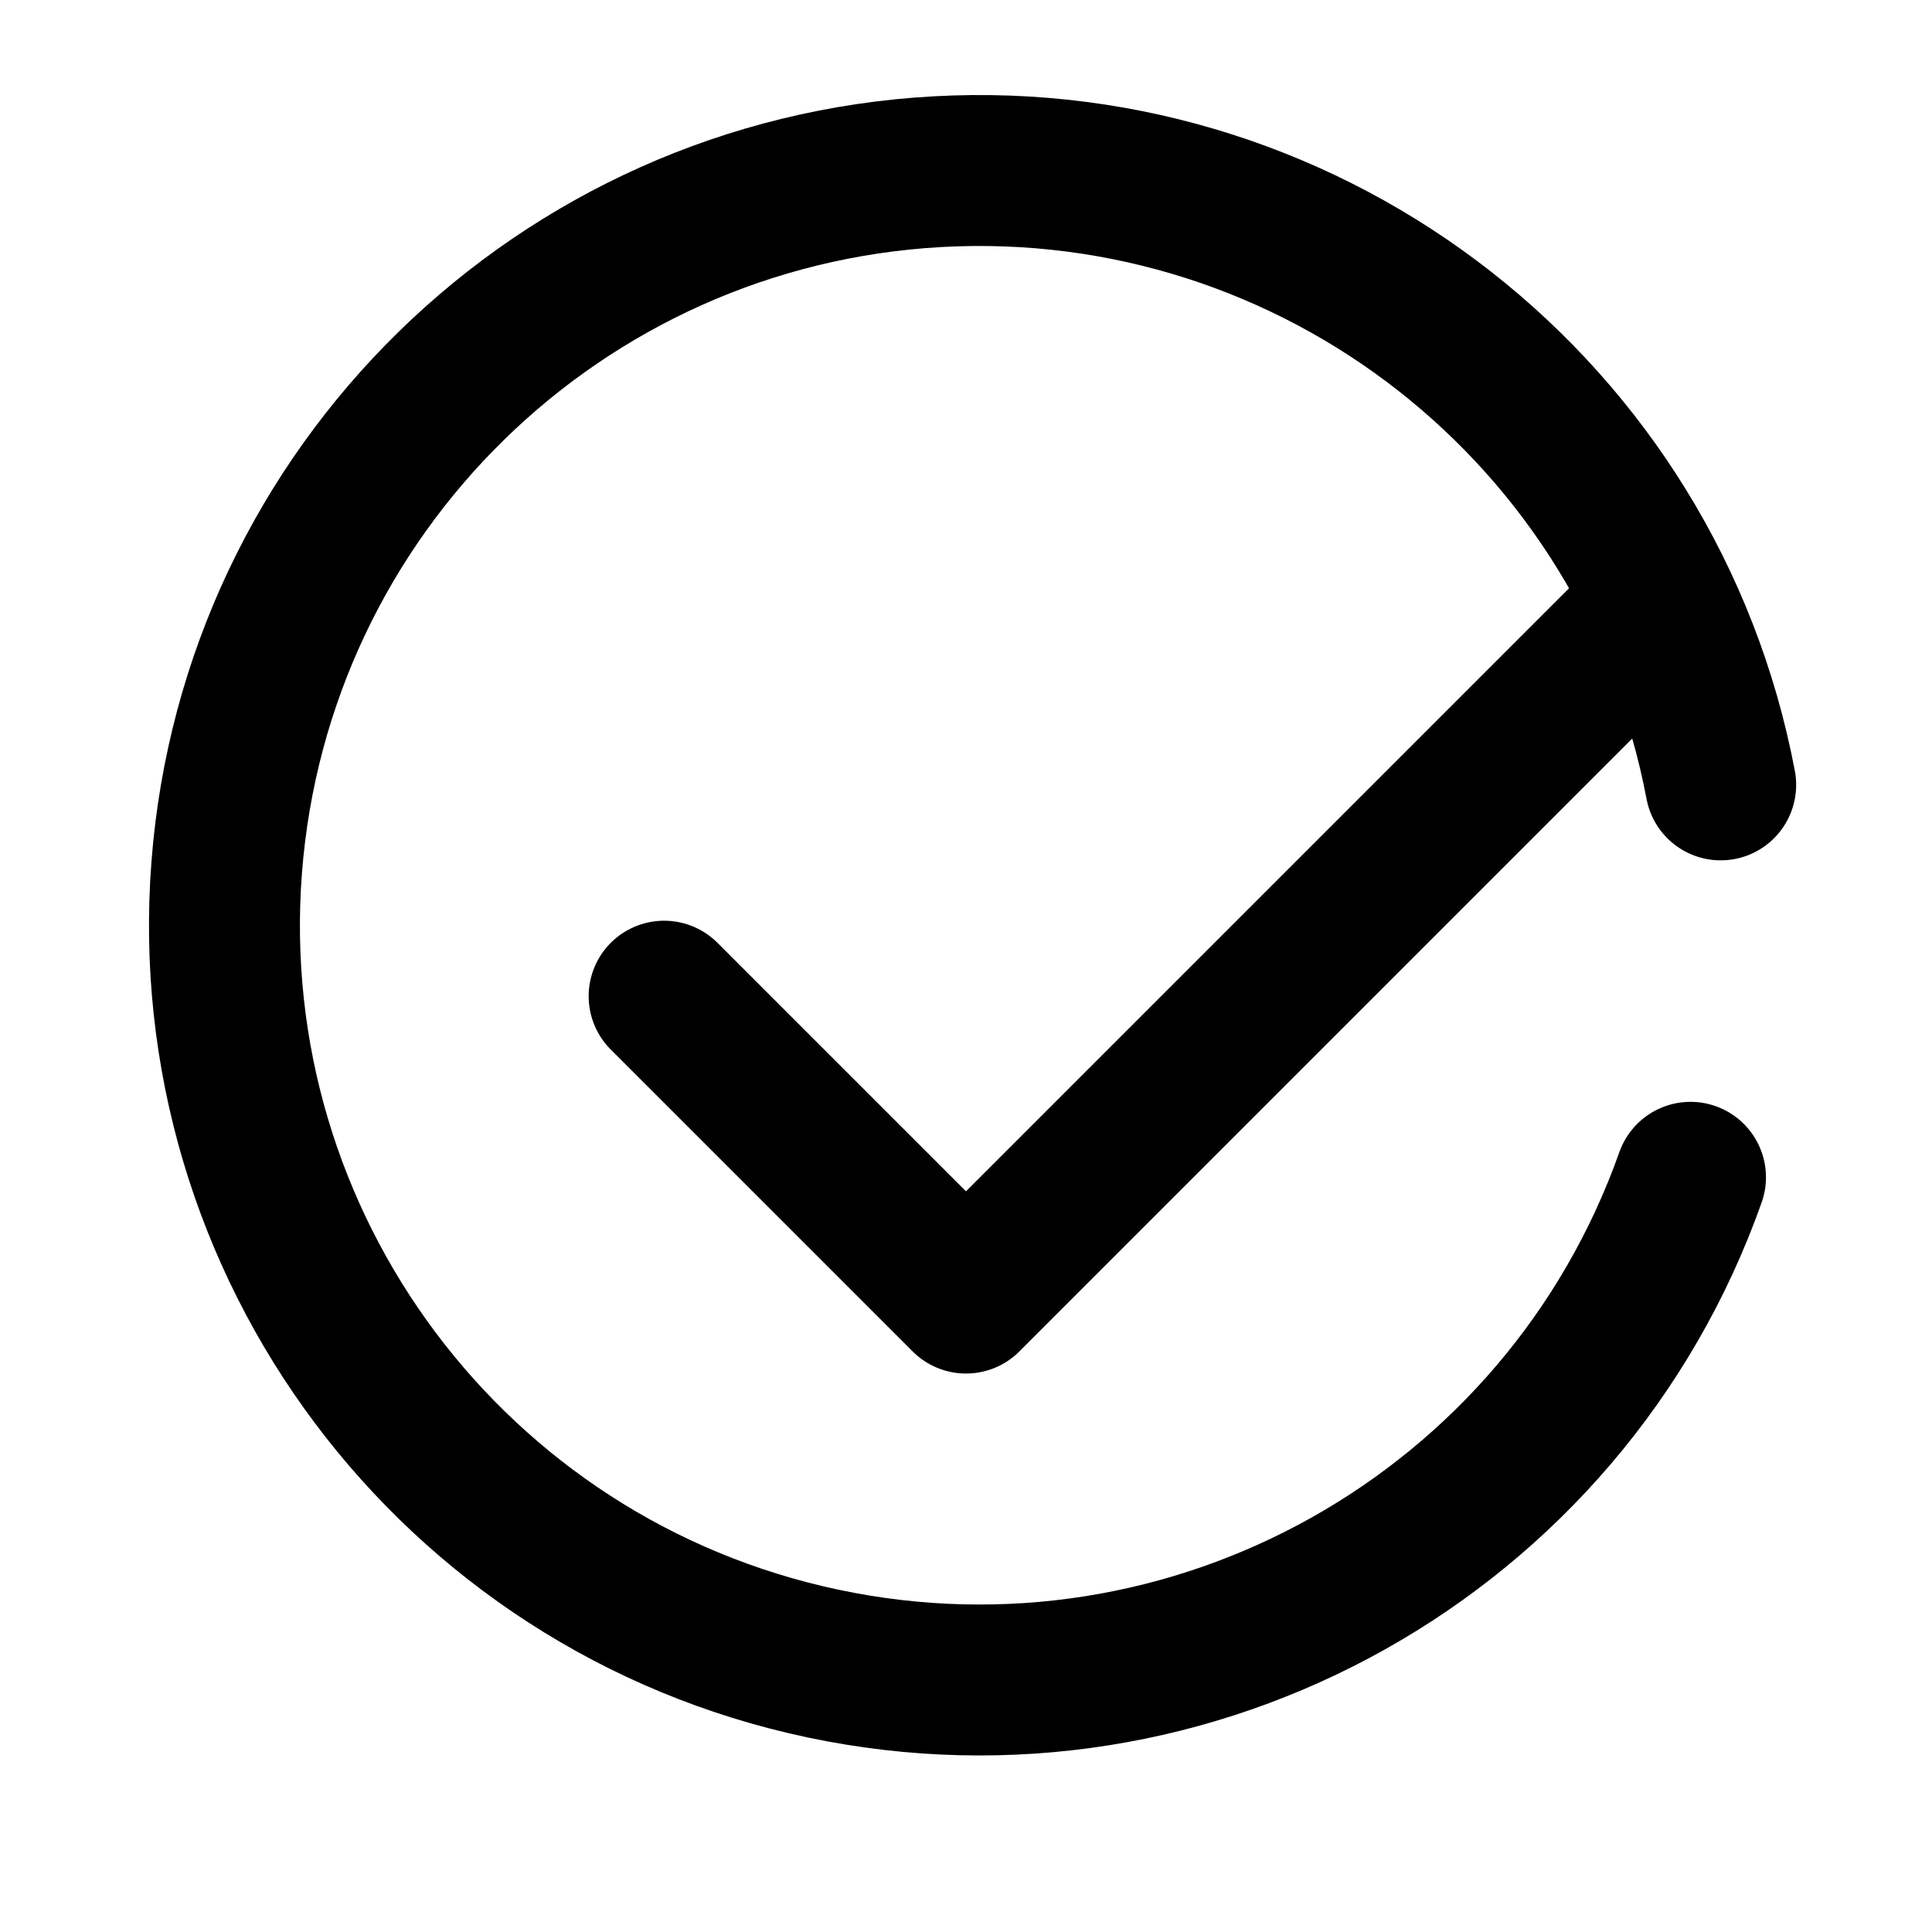
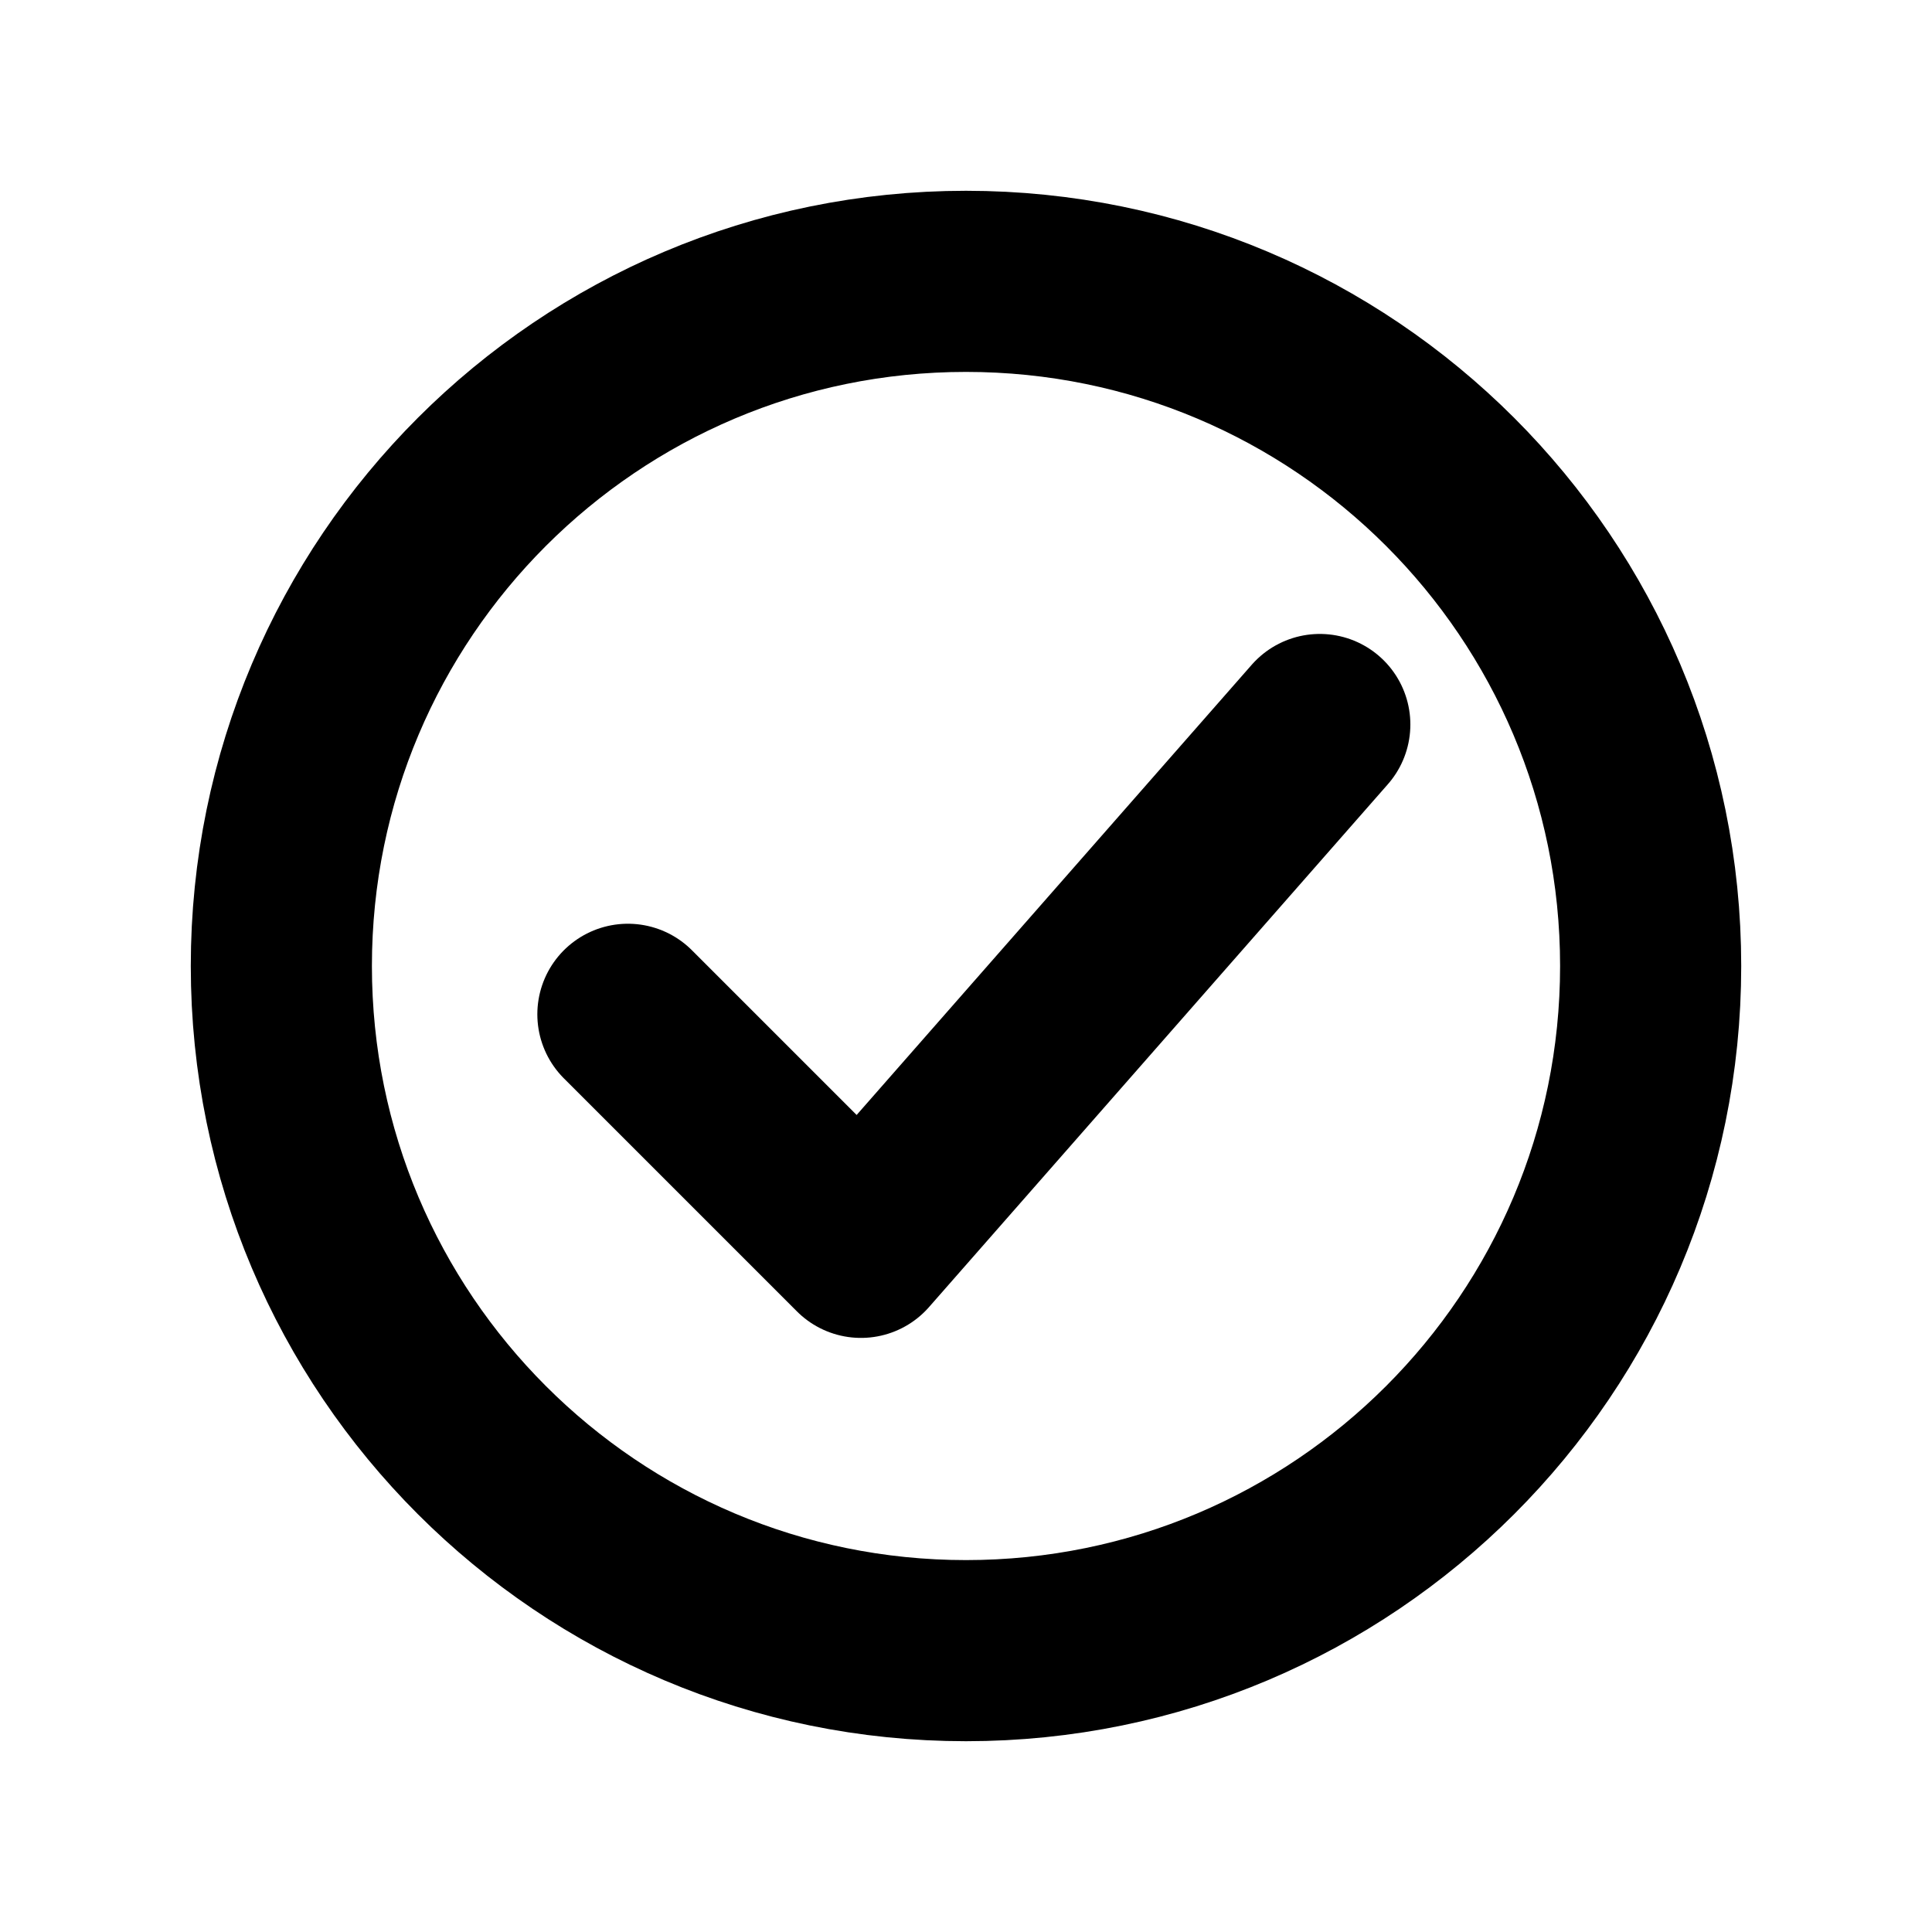
- <svg xmlns="http://www.w3.org/2000/svg" viewBox="0 0 16 16" fill="none" stroke="currentColor" stroke-width="1.25" stroke-linecap="round" stroke-linejoin="round">
-   <path d="M14.25 6.5A6.25 6.25 0 1 0 14 9.75" />
-   <path d="M5.5 8.25 8 10.75l5.5-5.5" />
+ <svg xmlns="http://www.w3.org/2000/svg" viewBox="0 0 16 16">
+   <circle cx="8" cy="8" r="5.67" fill="none" stroke="currentColor" stroke-width="1.5" stroke-linecap="round" stroke-linejoin="round" />
+   <path d="M 5.2 8.4 L 7.13 10.33 L 10.93 6" fill="none" stroke="currentColor" stroke-width="1.5" stroke-linecap="round" stroke-linejoin="round" />
</svg>
